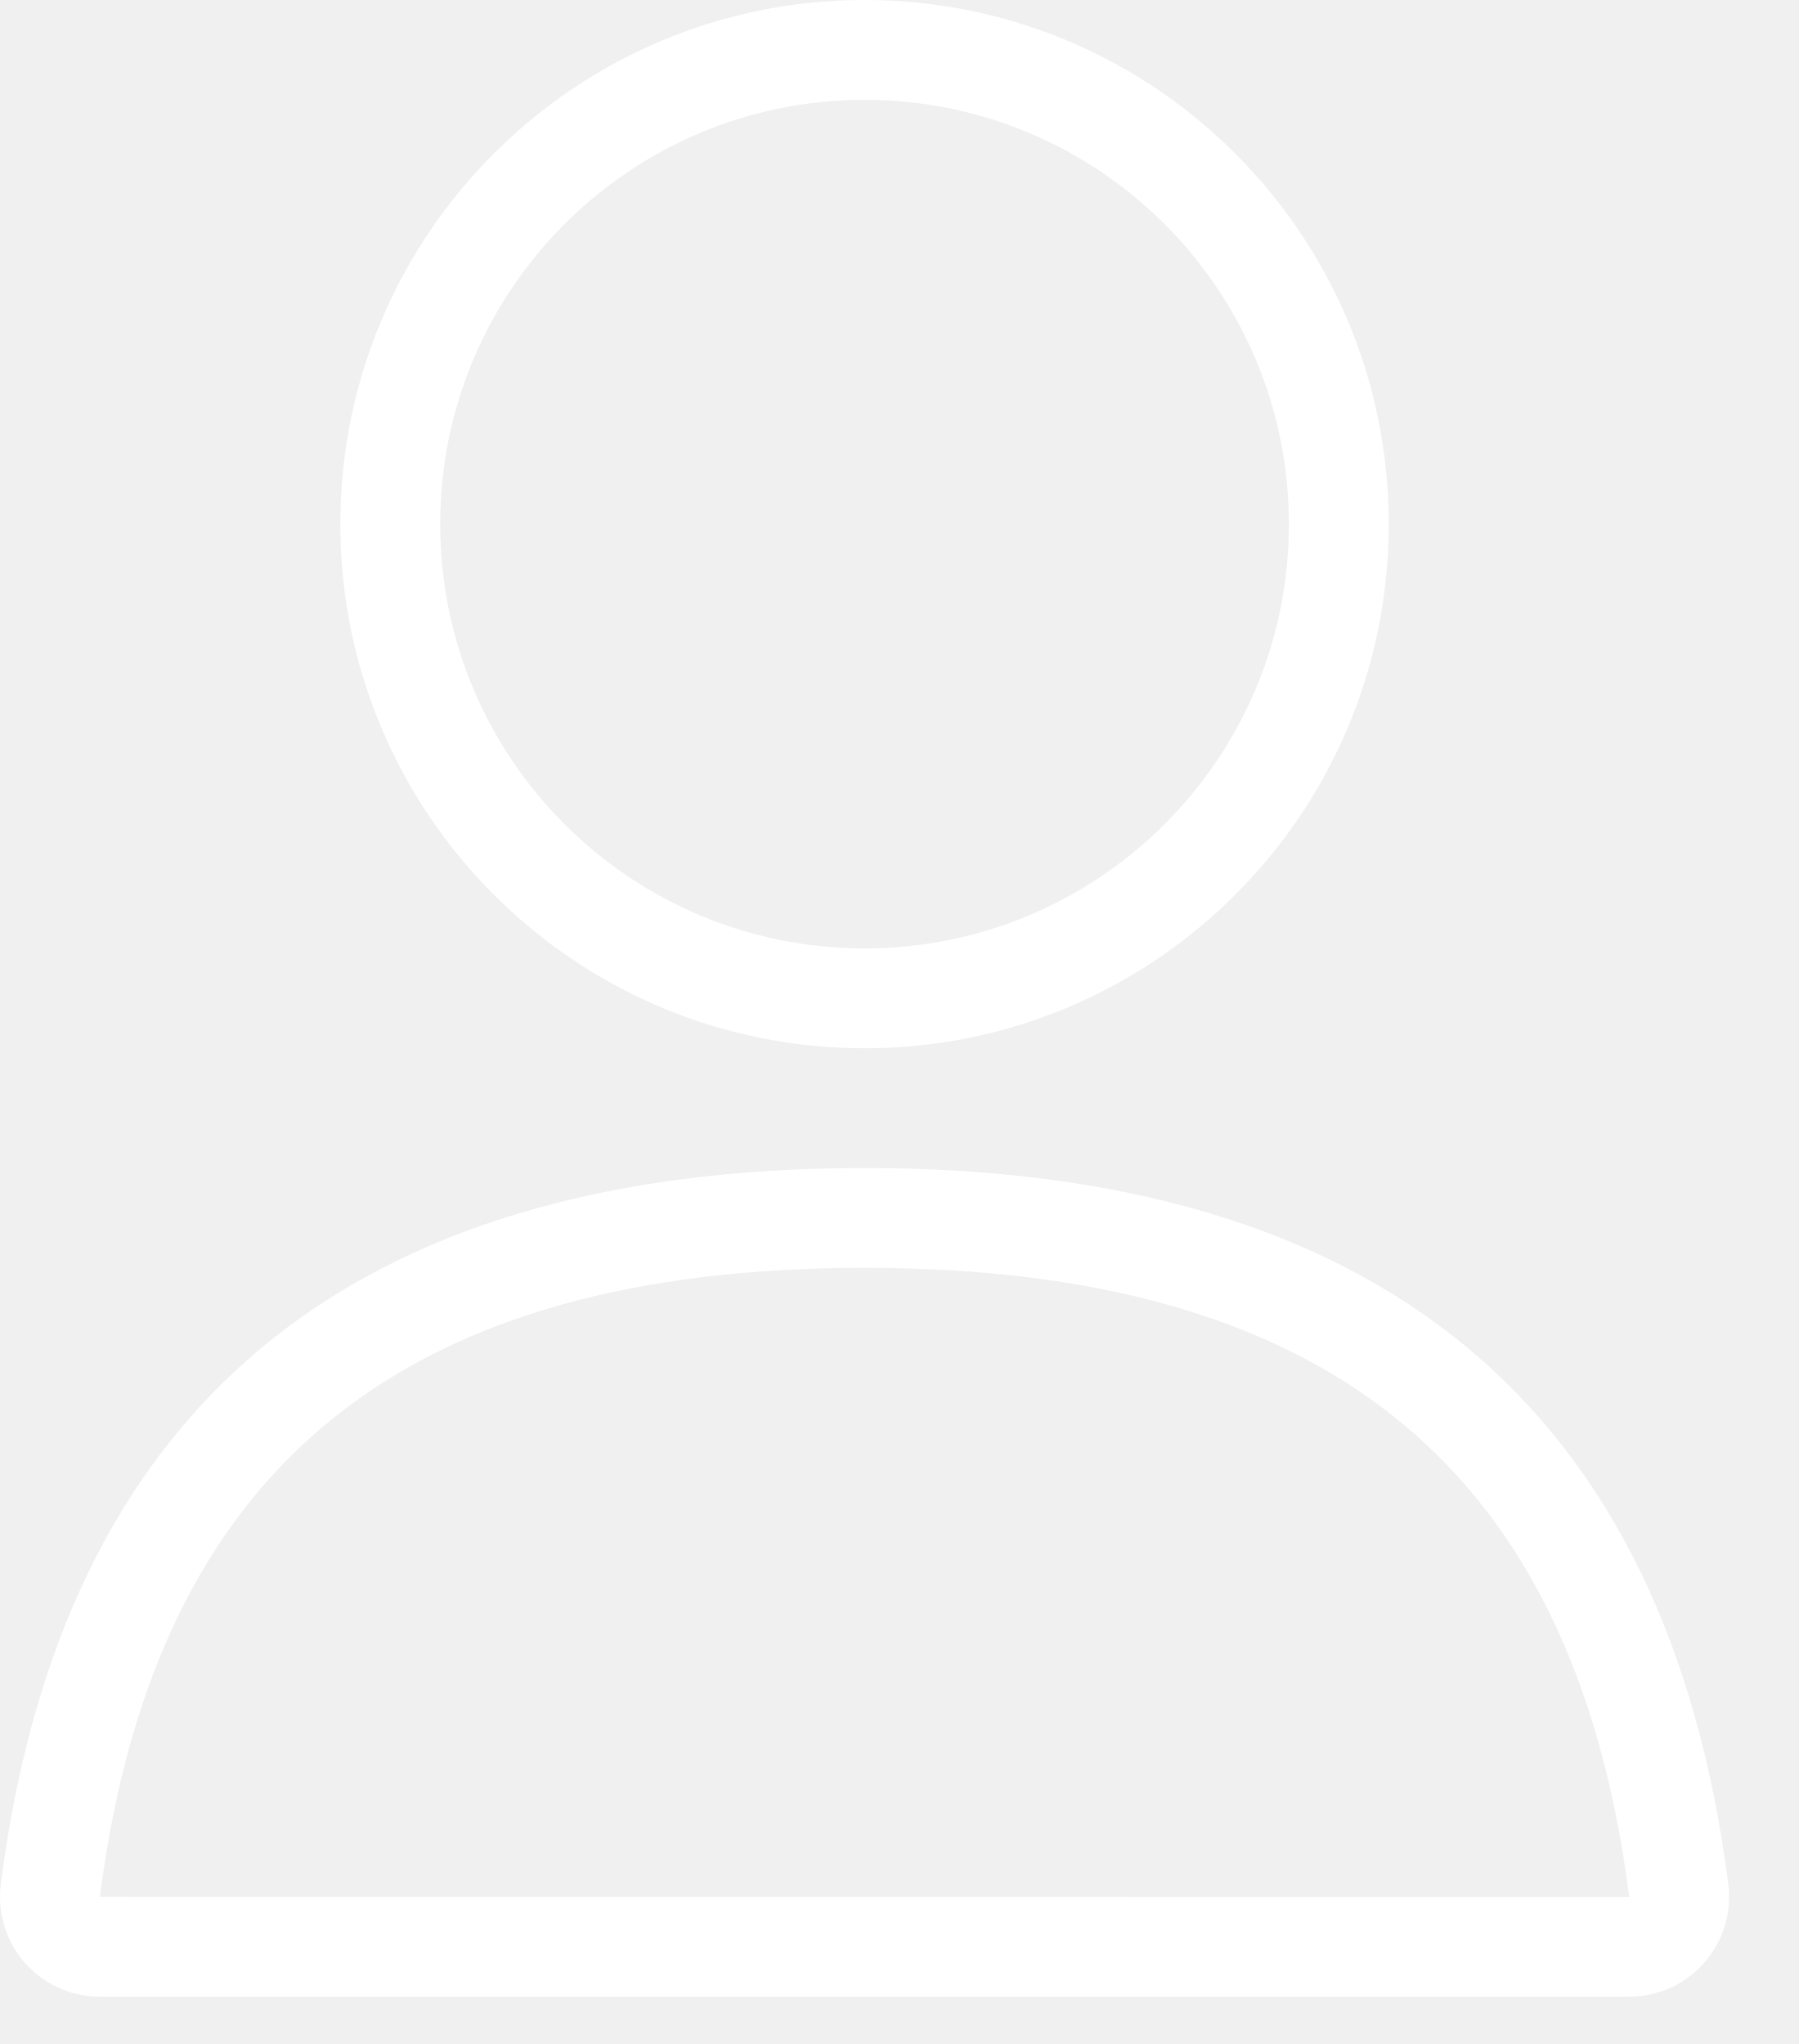
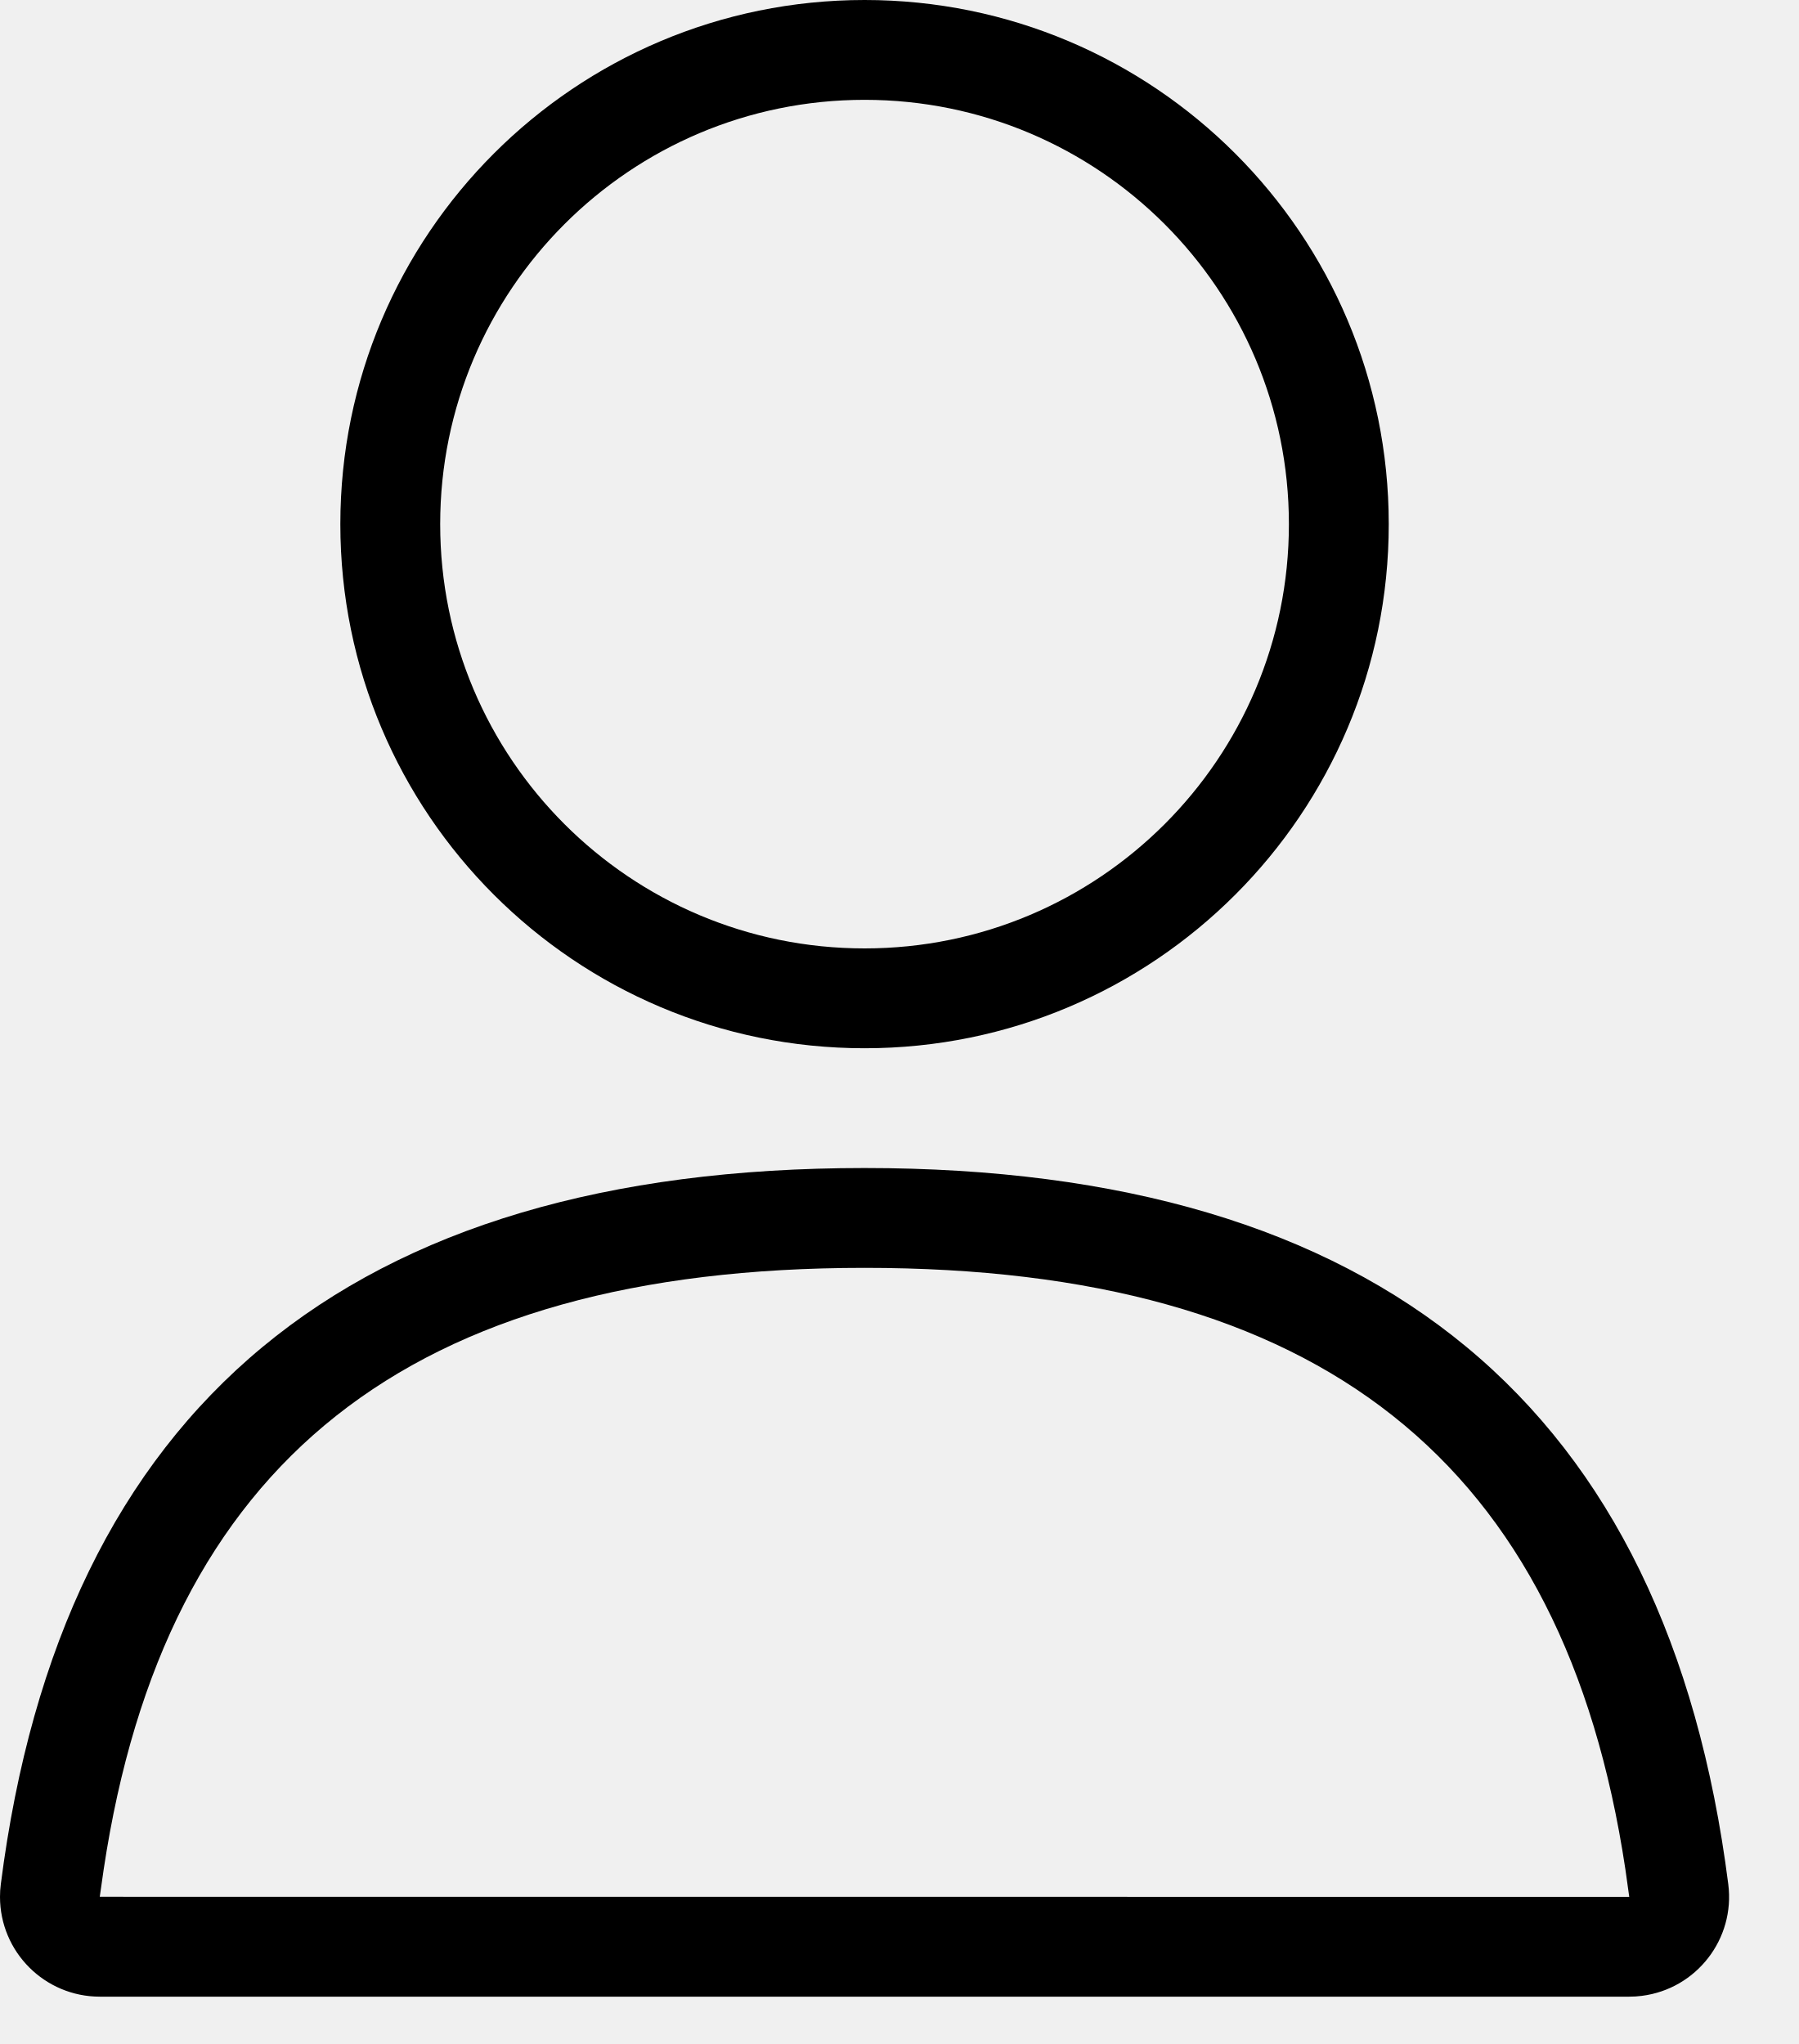
<svg xmlns="http://www.w3.org/2000/svg" width="22" height="25" viewBox="0 0 22 25" fill="none">
-   <path fill-rule="evenodd" clip-rule="evenodd" d="M16.983 6.411C16.983 2.87 14.113 0 10.573 0C7.032 0 4.162 2.87 4.162 6.411C4.162 9.951 7.032 12.821 10.573 12.821C14.113 12.821 16.983 9.951 16.983 6.411ZM5.383 6.411C5.383 3.545 7.707 1.221 10.573 1.221C13.439 1.221 15.762 3.545 15.762 6.411C15.762 9.277 13.439 11.6 10.573 11.6C7.707 11.6 5.383 9.277 5.383 6.411Z" fill="white" />
-   <path fill-rule="evenodd" clip-rule="evenodd" d="M21.135 23.045C20.39 17.206 16.869 14.286 10.572 14.286C4.276 14.286 0.755 17.206 0.01 23.045C0.003 23.096 0 23.148 0 23.2C0 23.874 0.547 24.421 1.221 24.421H19.924C19.976 24.421 20.027 24.418 20.079 24.411C20.747 24.326 21.221 23.714 21.135 23.045ZM1.268 22.864C2.018 17.88 4.999 15.507 10.572 15.507C16.145 15.507 19.127 17.88 19.877 22.864L19.924 23.2L1.22 23.199L1.268 22.864Z" fill="white" />
+   <path fill-rule="evenodd" clip-rule="evenodd" d="M16.983 6.411C16.983 2.87 14.113 0 10.573 0C7.032 0 4.162 2.87 4.162 6.411C4.162 9.951 7.032 12.821 10.573 12.821C14.113 12.821 16.983 9.951 16.983 6.411ZM5.383 6.411C5.383 3.545 7.707 1.221 10.573 1.221C13.439 1.221 15.762 3.545 15.762 6.411C15.762 9.277 13.439 11.6 10.573 11.6C7.707 11.6 5.383 9.277 5.383 6.411Z" fill="currentColor" />
+   <path fill-rule="evenodd" clip-rule="evenodd" d="M21.135 23.045C20.39 17.206 16.869 14.286 10.572 14.286C4.276 14.286 0.755 17.206 0.01 23.045C0.003 23.096 0 23.148 0 23.2C0 23.874 0.547 24.421 1.221 24.421H19.924C19.976 24.421 20.027 24.418 20.079 24.411C20.747 24.326 21.221 23.714 21.135 23.045ZM1.268 22.864C2.018 17.88 4.999 15.507 10.572 15.507C16.145 15.507 19.127 17.88 19.877 22.864L19.924 23.2L1.22 23.199L1.268 22.864Z" fill="currentColor" />
</svg>
